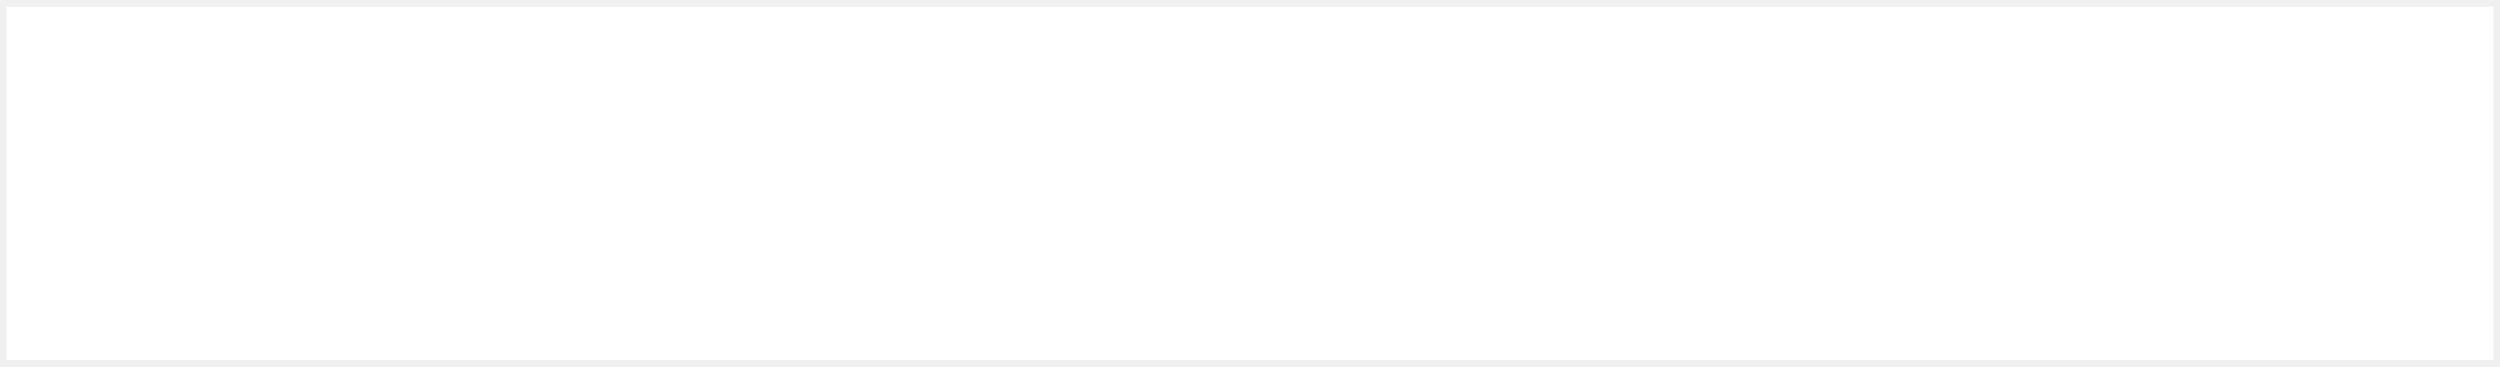
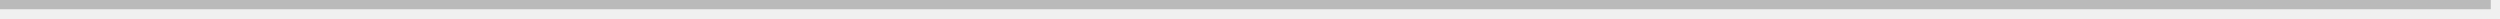
- <svg xmlns="http://www.w3.org/2000/svg" version="1.1" width="375px" height="55px">
-   <g transform="matrix(1 0 0 1 0 -357 )">
-     <path d="M 1 358  L 374 358  L 374 411  L 1 411  L 1 358  Z " fill-rule="nonzero" fill="#ffffff" stroke="none" />
+ <svg xmlns="http://www.w3.org/2000/svg" version="1.1" width="271px" height="2px">
+   <g transform="matrix(1 0 0 1 0 -205 )">
+     <path d="M 0 205.5  L 270 205.5  " stroke-width="1" stroke="#bababa" fill="none" />
  </g>
</svg>
